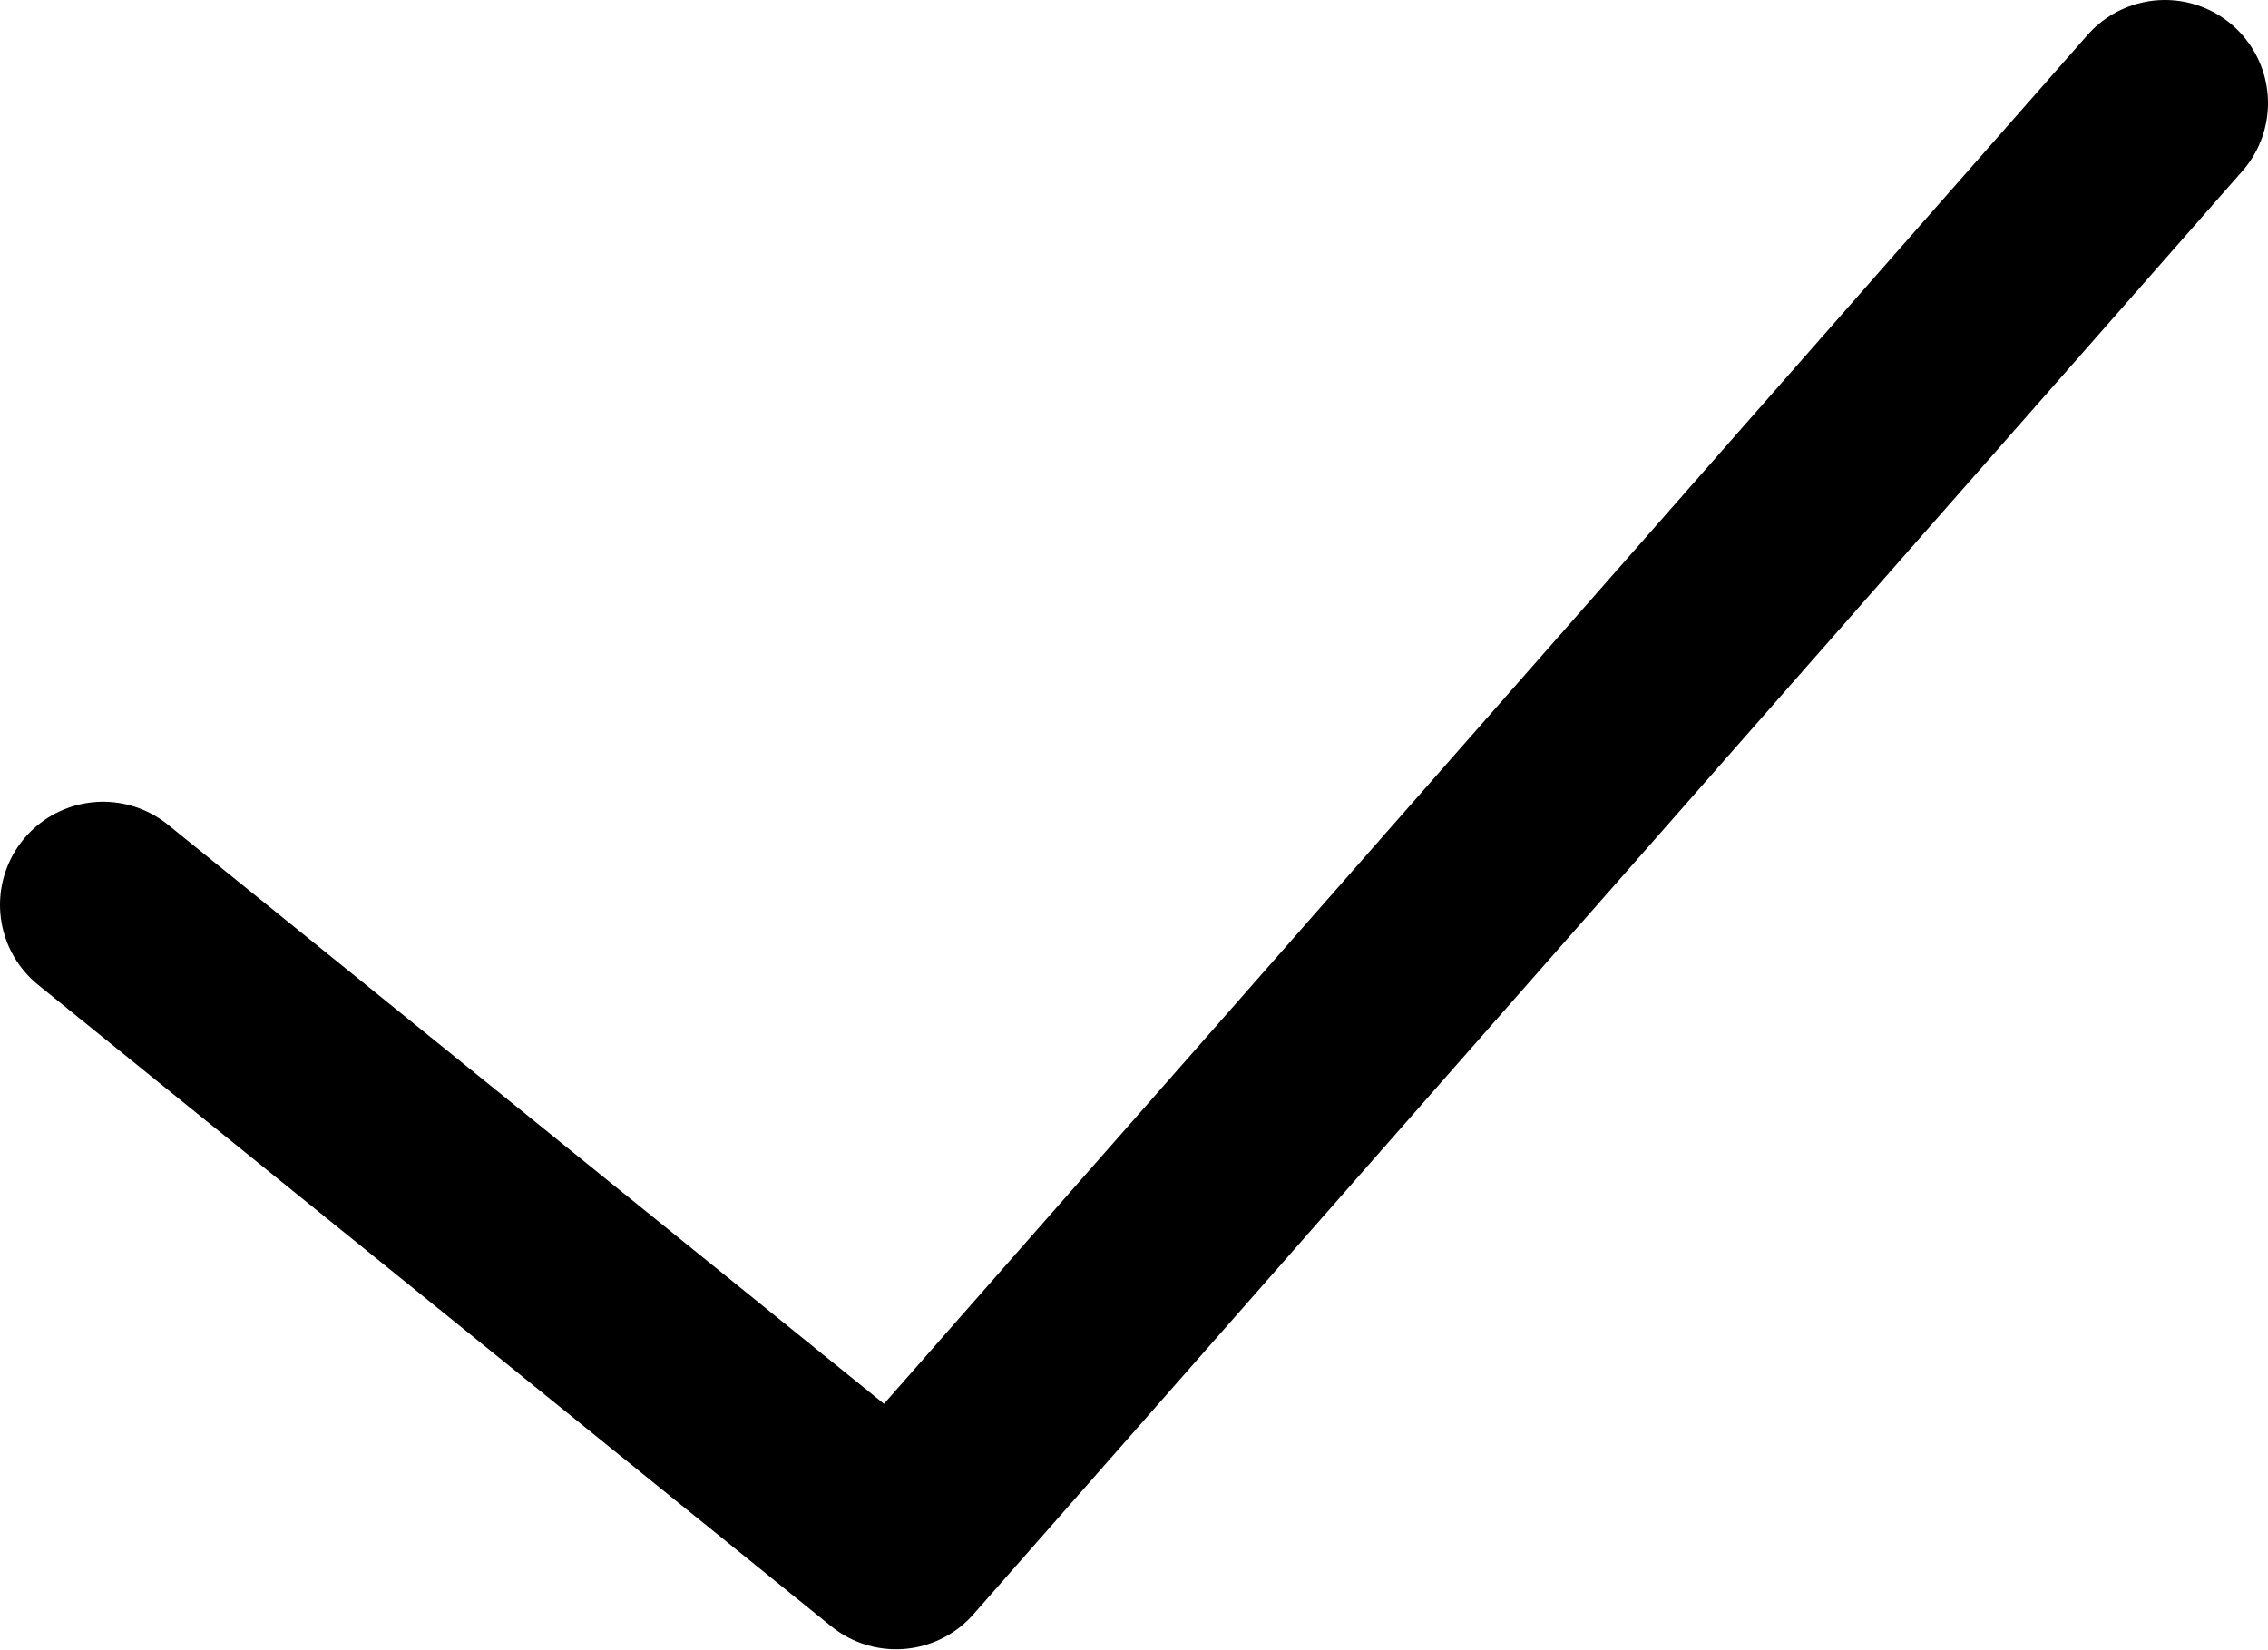
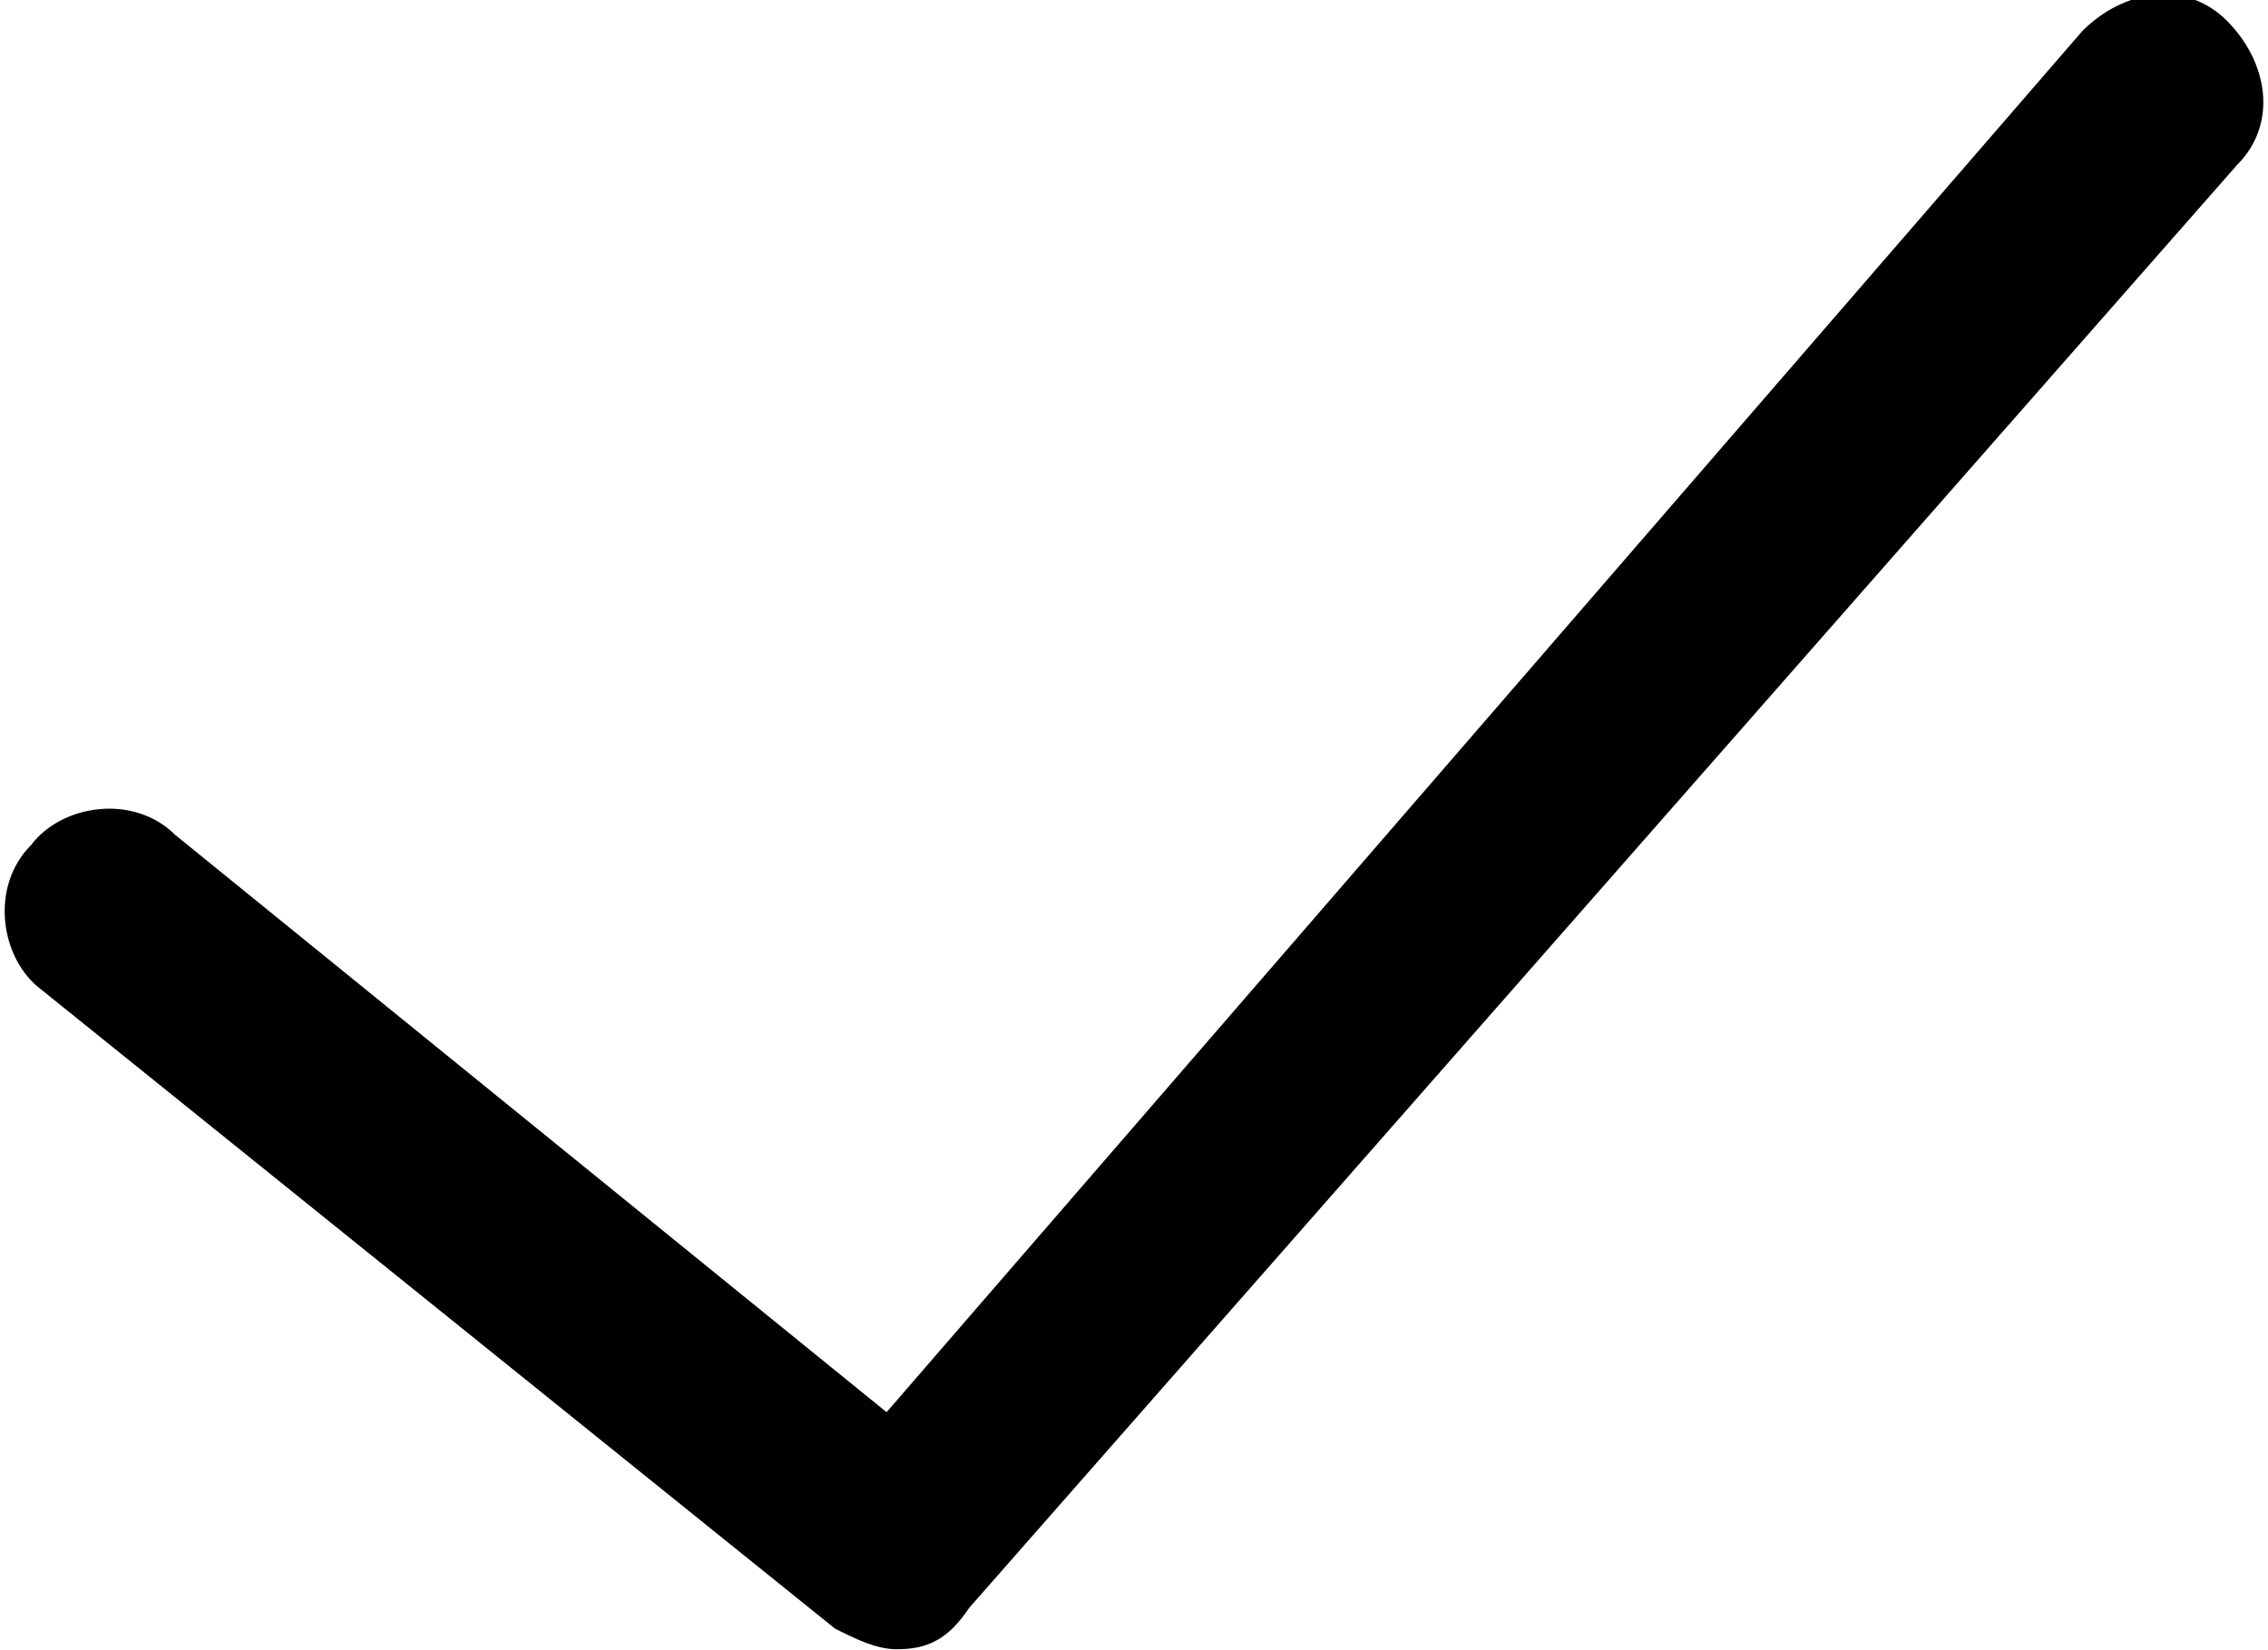
- <svg xmlns="http://www.w3.org/2000/svg" width="22" height="16" viewBox="0 0 22 16" fill="none">
-   <path d="M1 8.778L8.692 15L21 1" stroke="black" stroke-width="2" stroke-linecap="round" stroke-linejoin="round" />
+ <svg xmlns="http://www.w3.org/2000/svg" version="1.1" id="Layer_1" x="0px" y="0px" viewBox="0 0 22 16" style="enable-background:new 0 0 22 16;" xml:space="preserve">
+   <g>
+     <path d="M8.7,16c-0.2,0-0.4-0.1-0.6-0.2L0.4,9.6c-0.4-0.3-0.5-1-0.1-1.4c0.3-0.4,1-0.5,1.4-0.1l6.9,5.6L20.2,0.3   c0.4-0.4,1-0.5,1.4-0.1c0.4,0.4,0.5,1,0.1,1.4l-12.3,14C9.2,15.9,9,16,8.7,16z" fill="black" />
+   </g>
</svg>
